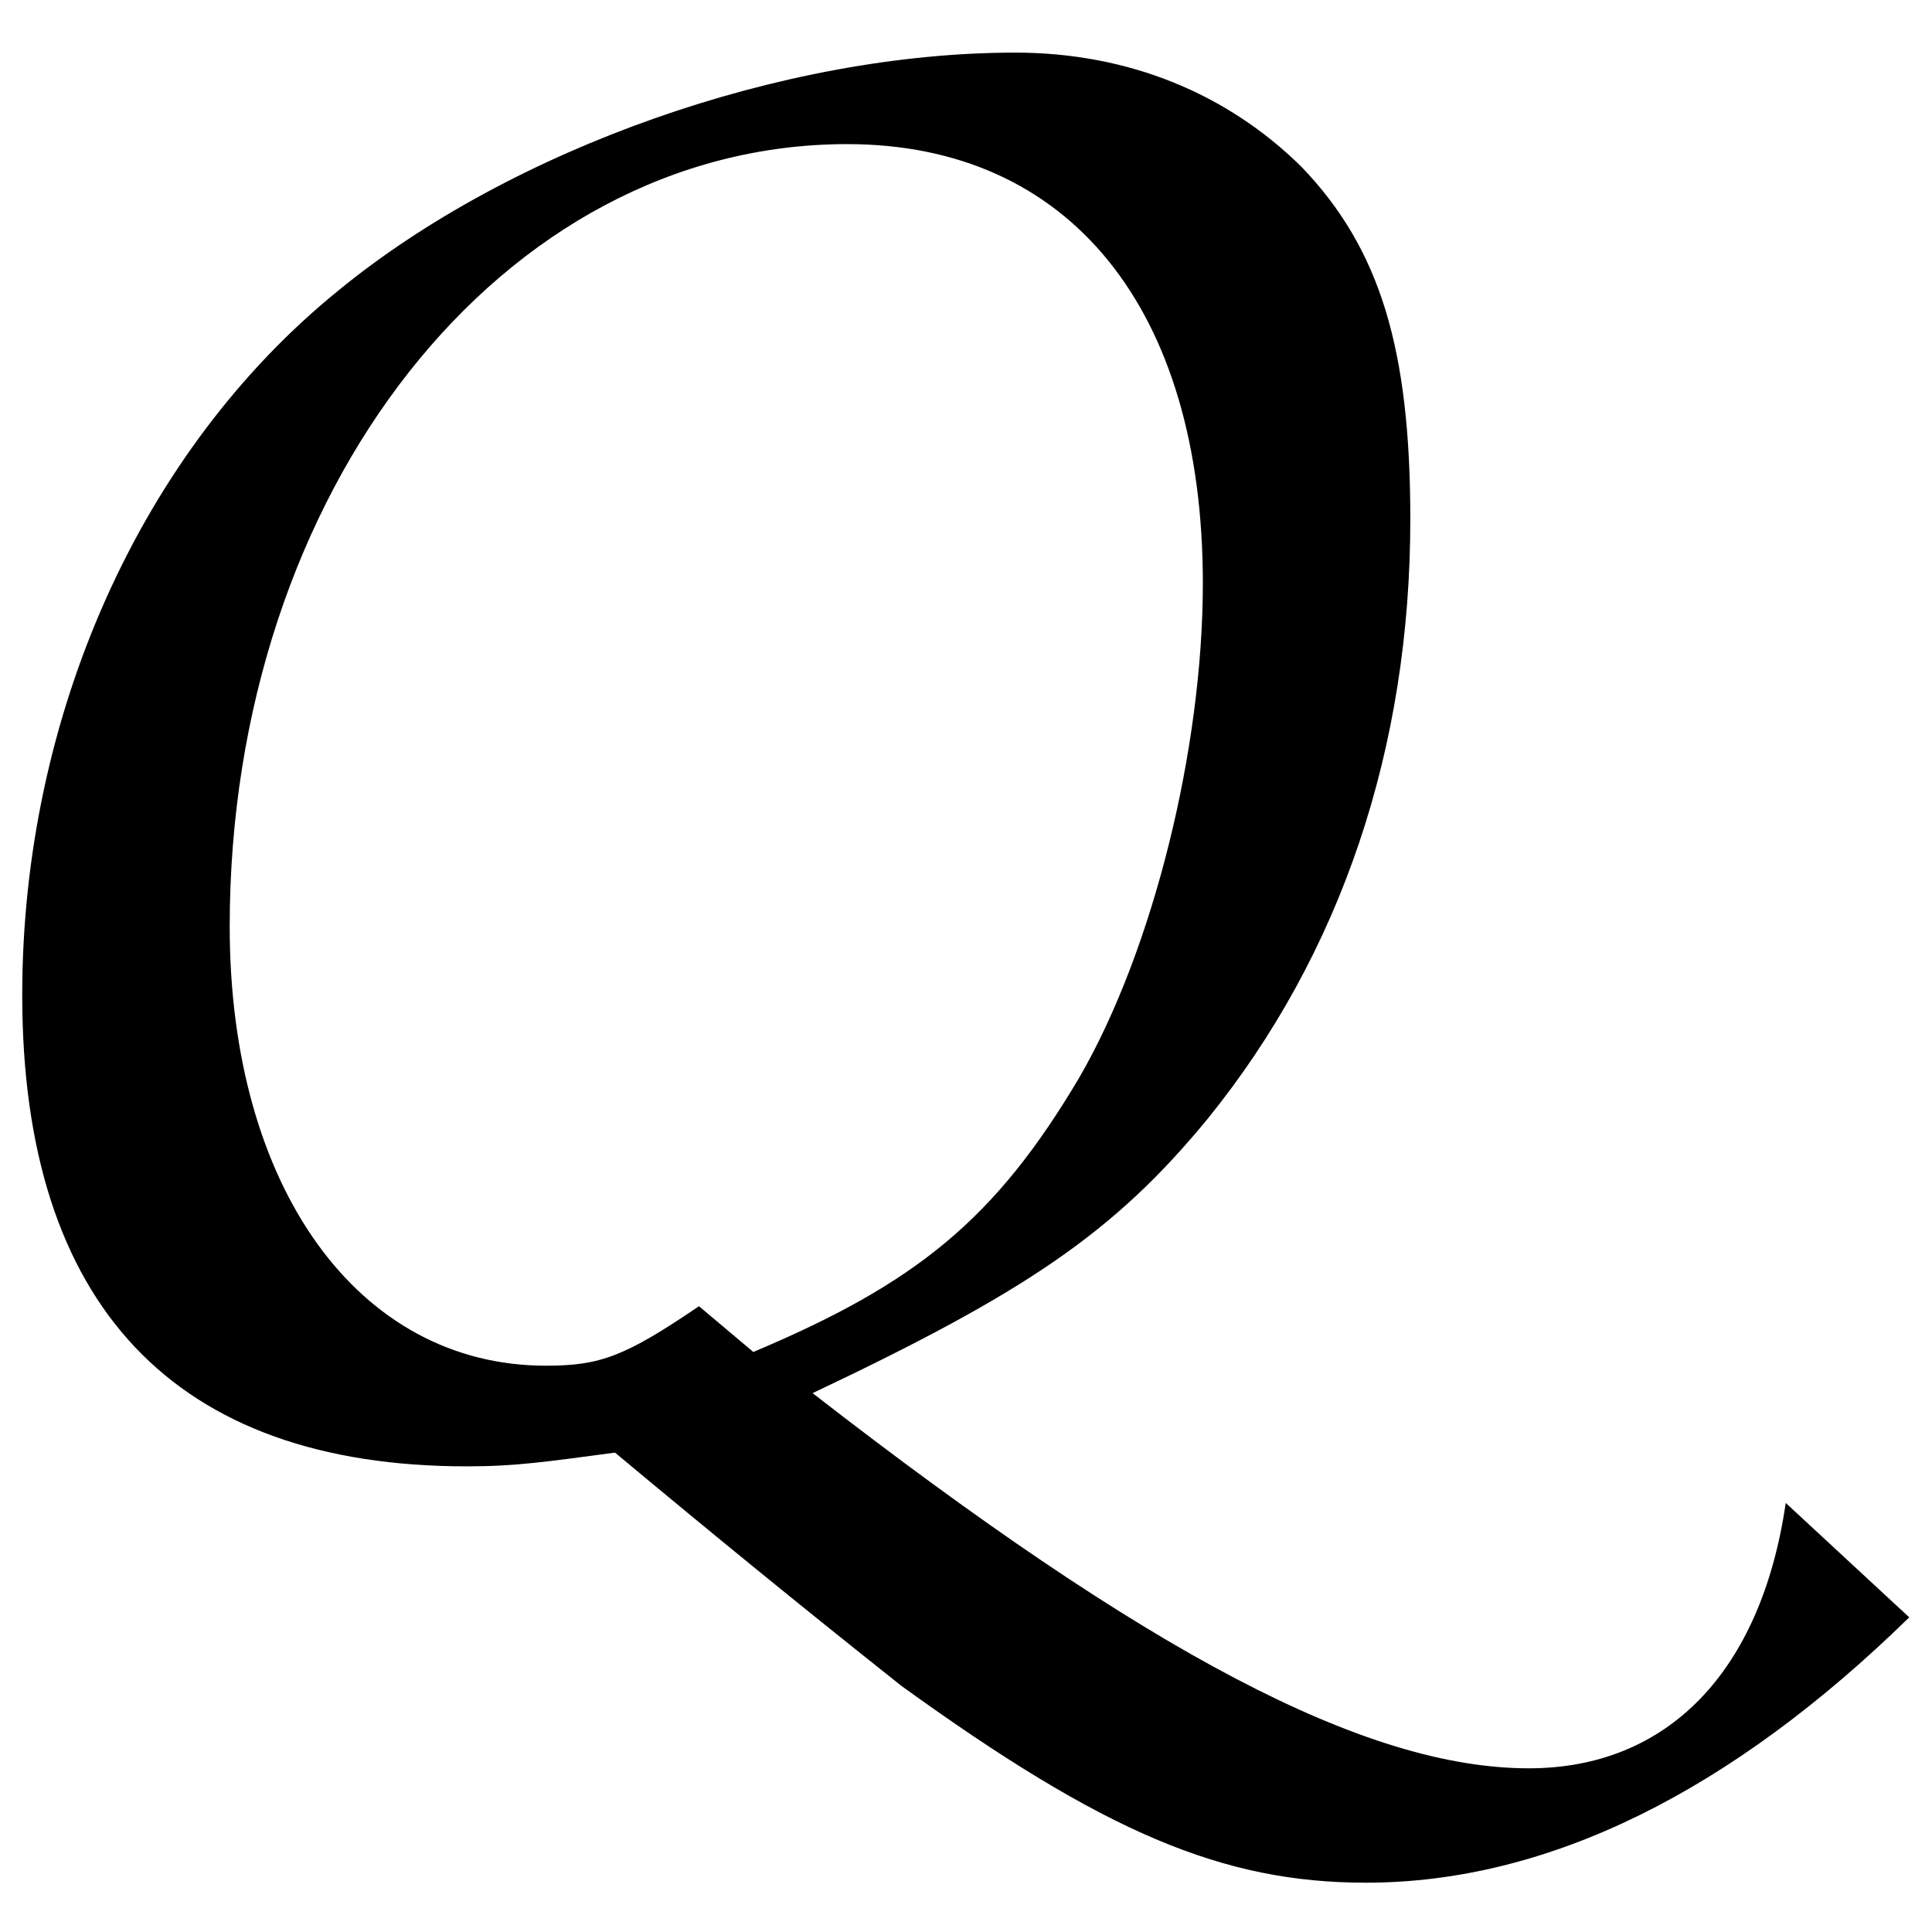
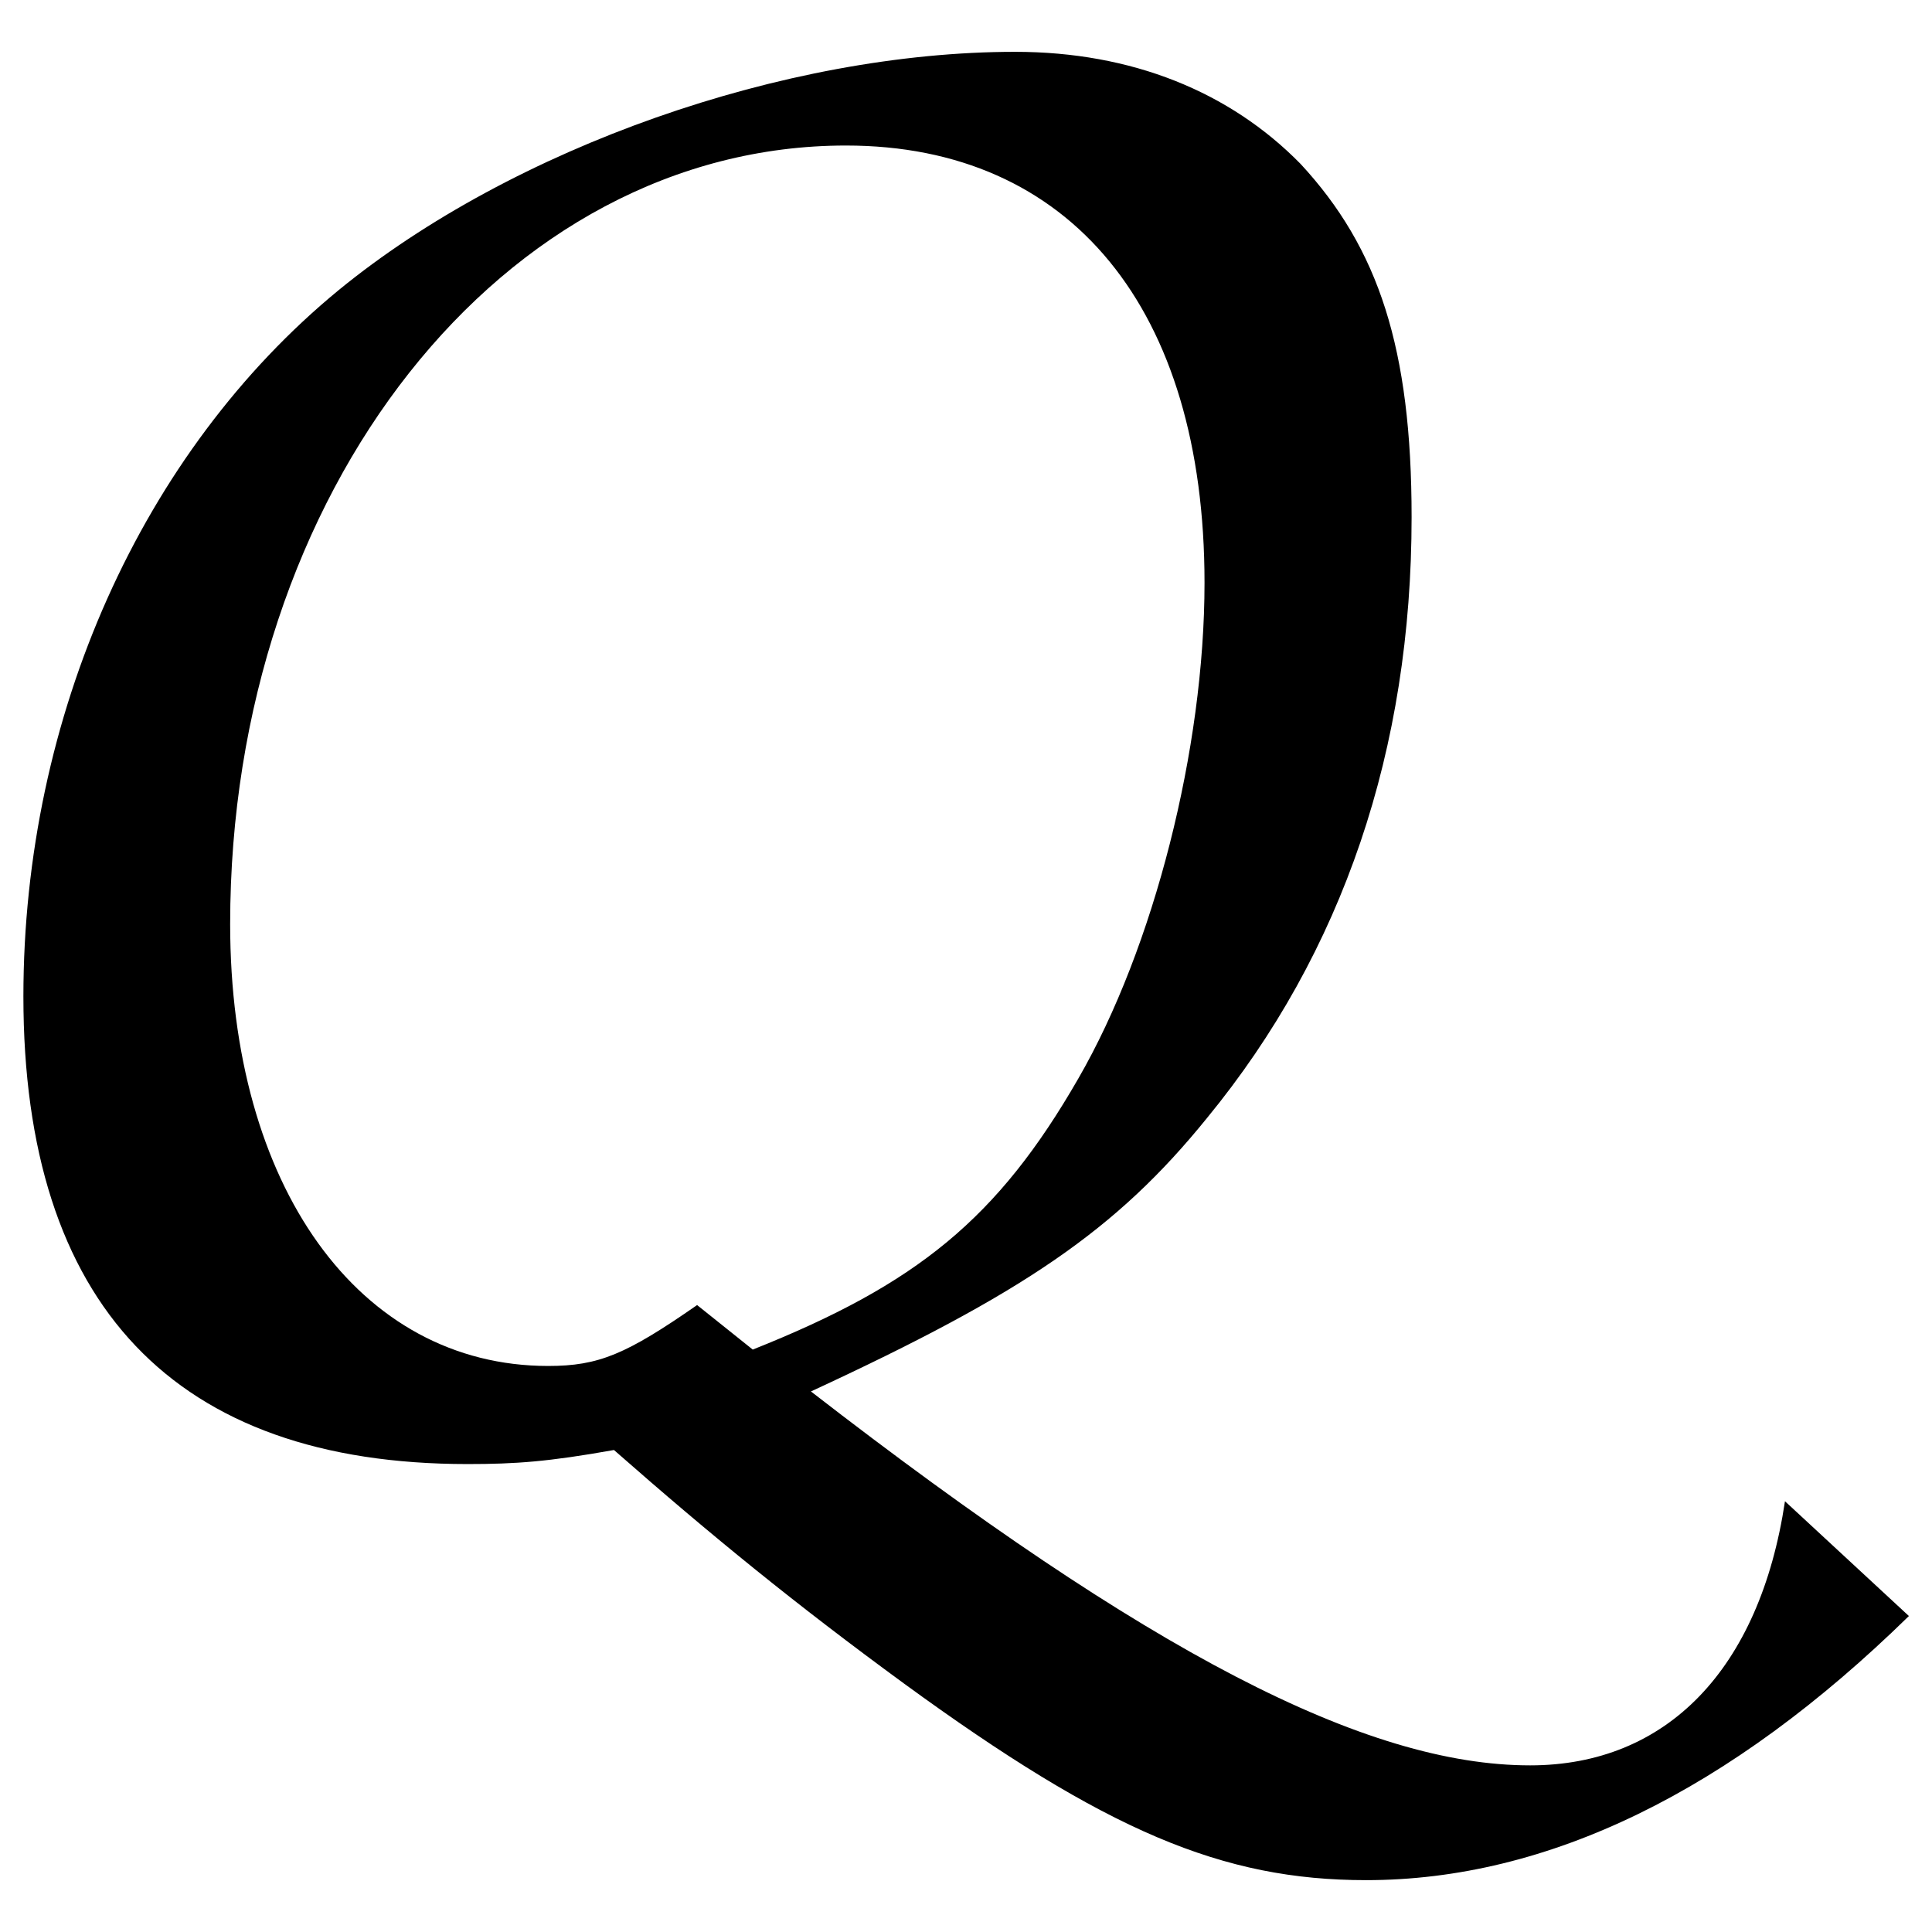
- <svg xmlns="http://www.w3.org/2000/svg" width="24" height="24" version="1.1" viewBox="0 0 6.35 6.35">
-   <text transform="scale(1.0391 .9624)" x="-0.757" y="4.896" fill="#000000" font-family="Z003" font-size="7.984px" stroke-width=".167" style="font-variant-caps:normal;font-variant-east-asian:normal;font-variant-ligatures:normal;font-variant-numeric:normal" xml:space="preserve">
-     <tspan x="-0.757" y="4.896" stroke-width=".167">Q</tspan>
-   </text>
+ <svg xmlns="http://www.w3.org/2000/svg" width="24" height="24" version="1.1" viewBox="0 0 6.35 6.35" id="svg1">
+   <defs id="defs1" />
+   <path d="m 5.646,5.127 c -0.08,0.575 -0.375,0.902 -0.806,0.902 -0.519,0 -1.206,-0.383 -2.275,-1.277 0.671,-0.335 0.966,-0.551 1.253,-0.934 0.431,-0.567 0.647,-1.261 0.647,-2.052 0,-0.575 -0.104,-0.918 -0.351,-1.206 C 3.89,0.313 3.579,0.177 3.211,0.177 c -0.727,0 -1.589,0.327 -2.14,0.814 C 0.449,1.543 0.074,2.445 0.074,3.403 c 0,1.054 0.479,1.597 1.405,1.597 0.152,0 0.255,-0.008 0.463,-0.048 0.311,0.295 0.575,0.527 0.918,0.798 0.639,0.503 1.006,0.671 1.461,0.671 0.575,0 1.15,-0.303 1.717,-0.902 z M 2.205,4.457 c -0.224,0.168 -0.311,0.208 -0.471,0.208 -0.599,0 -1.006,-0.615 -1.006,-1.509 0,-1.477 0.862,-2.659 1.948,-2.659 0.711,0 1.134,0.559 1.134,1.493 0,0.567 -0.16,1.246 -0.399,1.693 -0.255,0.479 -0.511,0.703 -1.03,0.926 z" id="text1" style="font-size:7.984px;font-family:Z003;stroke-width:0.167" transform="scale(1.0391 .9624)" aria-label="Q" />
</svg>
